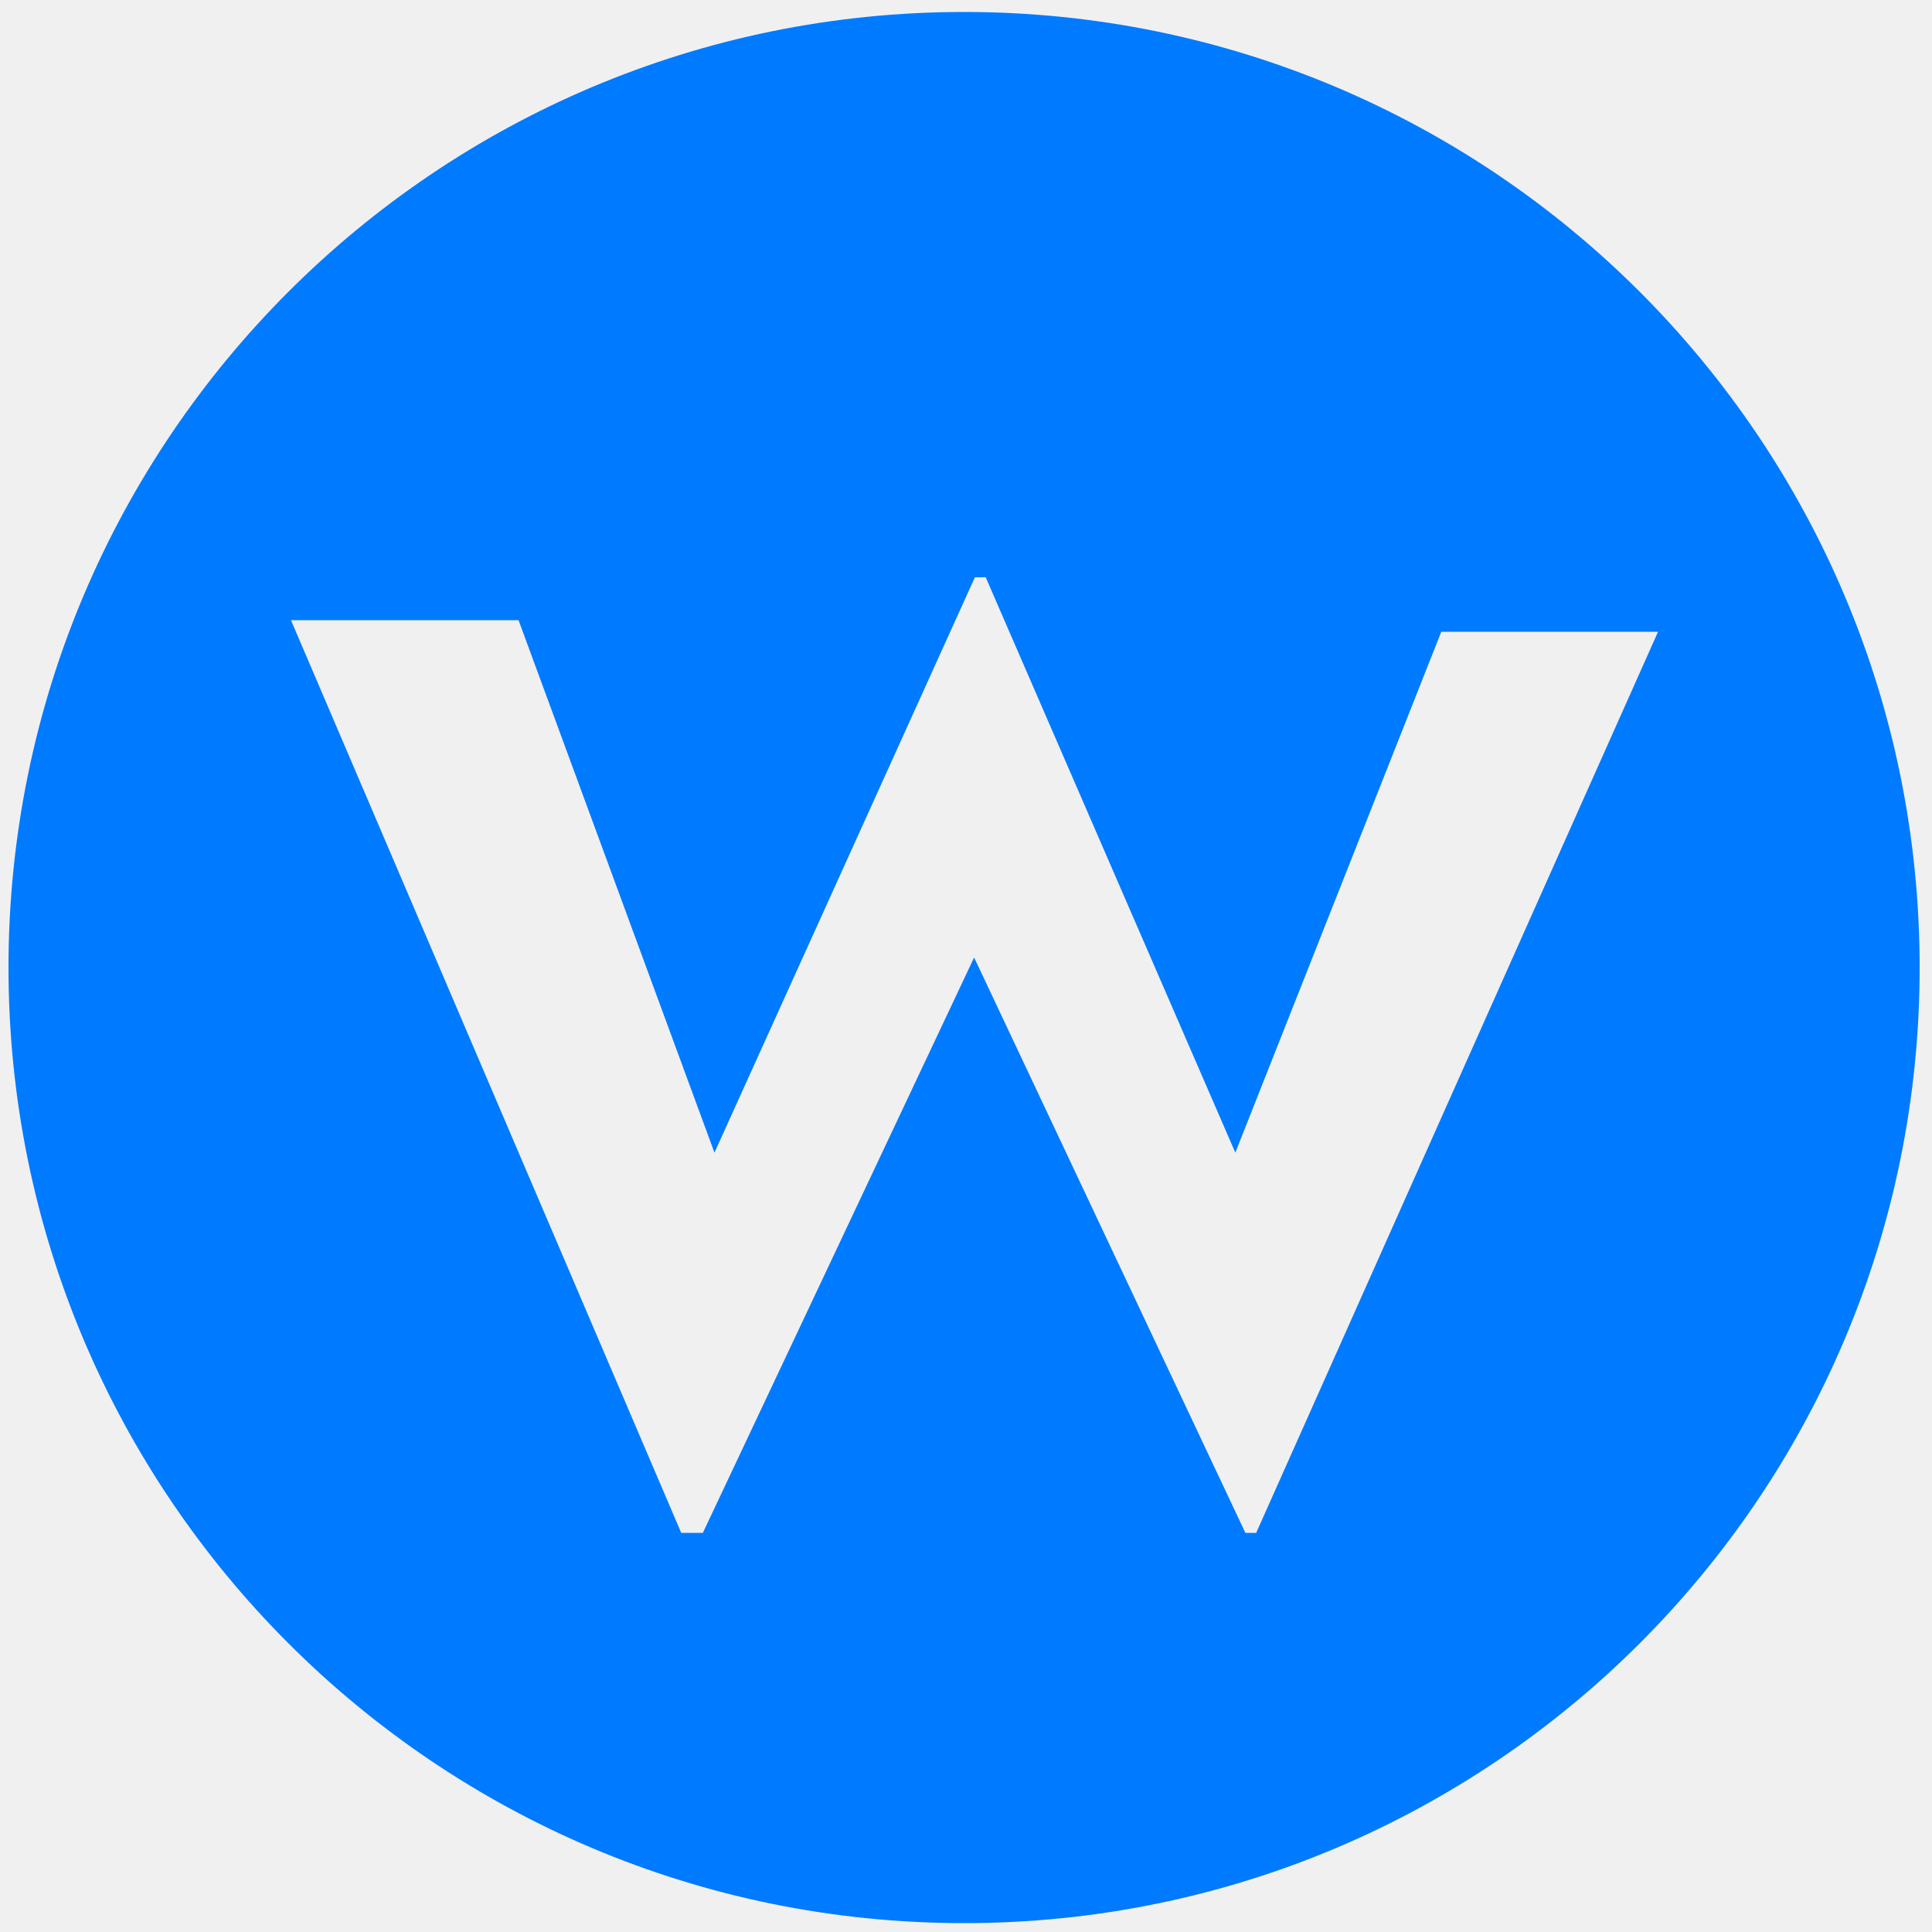
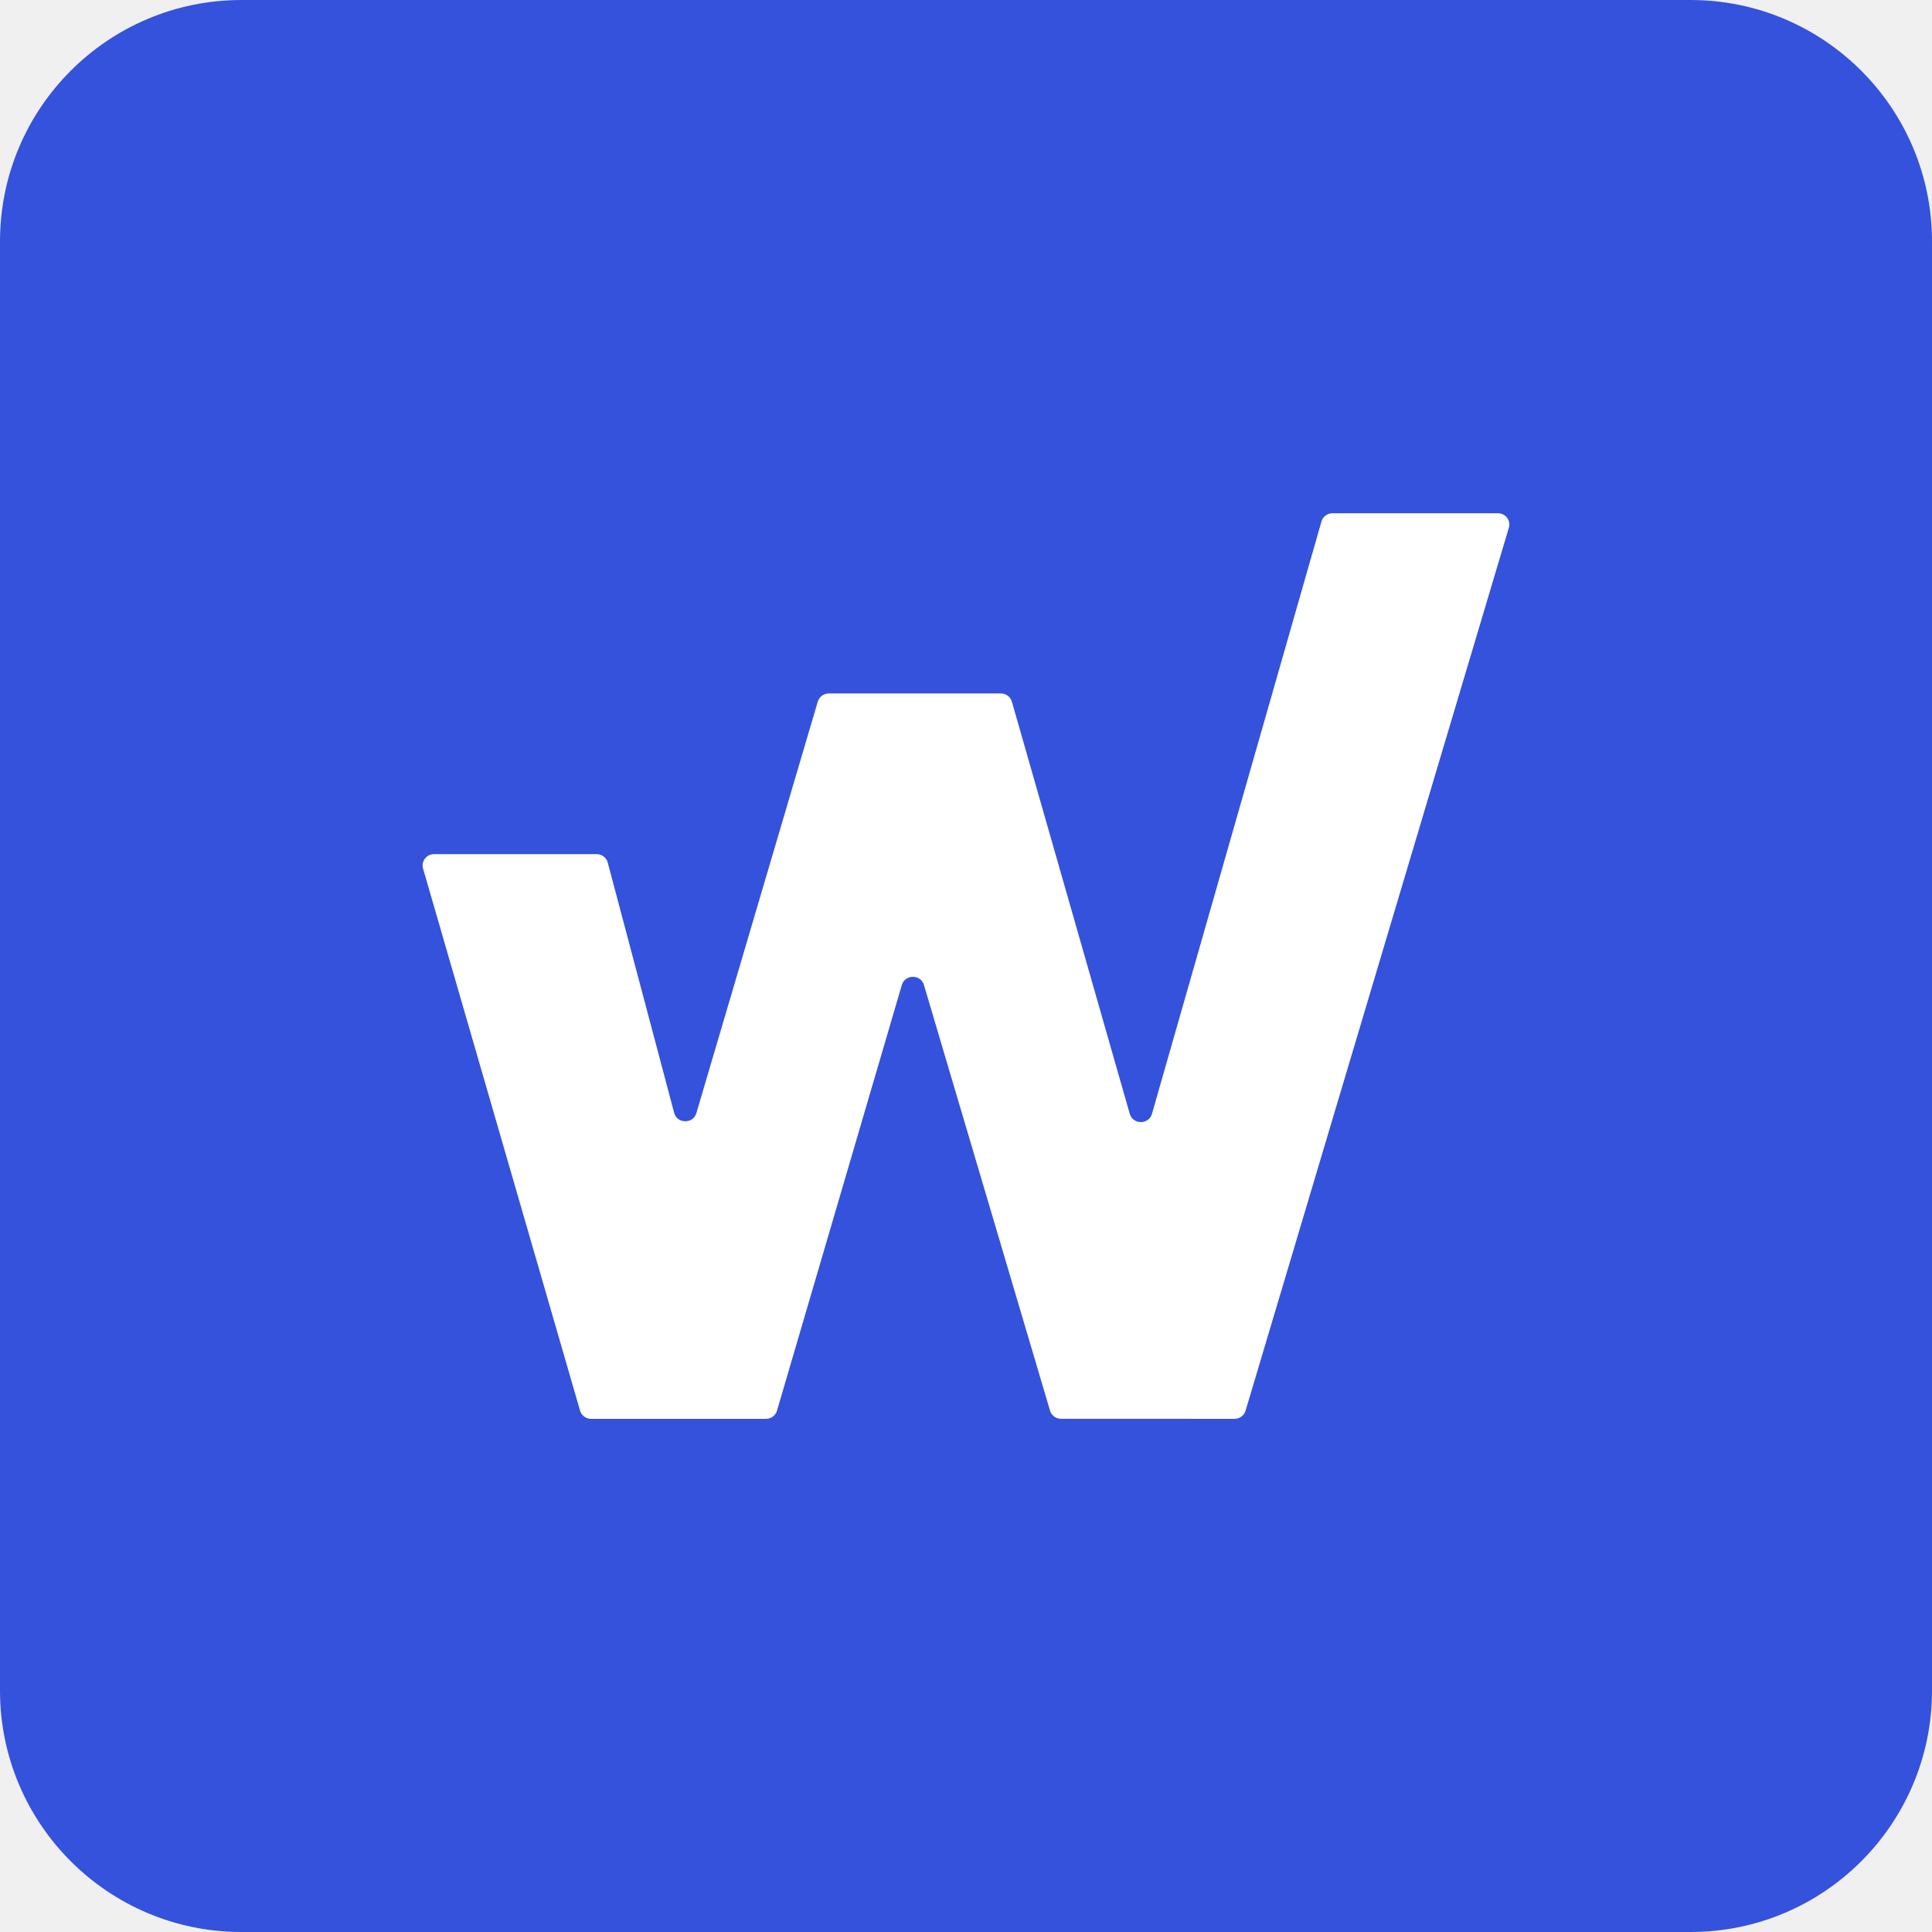
- <svg xmlns="http://www.w3.org/2000/svg" version="1.1" id="Layer_1" x="0px" y="0px" viewBox="0 0 500 500" style="enable-background:new 0 0 500 500;" xml:space="preserve">
-   <style type="text/css">
- 	.st0{fill:#007AFF;}
- </style>
-   <path class="st0" d="M249.5,3.1C112.9,3.1,2.2,113.8,2.2,250.4s110.7,247.3,247.3,247.3s247.3-110.7,247.3-247.3  S386.1,3.1,249.5,3.1z M325.1,396.7h-2.8l-70.2-148.9l-70.2,148.9h-5.6l-101-236.2h58.9l50.7,137.8l67.4-148.9h2.8l64.6,148.9  L373,163.5h56.1L325.1,396.7z" />
+ <svg xmlns="http://www.w3.org/2000/svg" fill="none" height="64" viewBox="0 0 64 64" width="64">
+   <path d="m0 8c0-4.418 3.582-8 8-8h48c4.418 0 8 3.582 8 8v48c0 4.418-3.582 8-8 8h-48c-4.418 0-8-3.582-8-8z" fill="#3452db" />
+   <path d="m35.15 47c-.17 0-.319-.11-.366-.27l-4.177-14.101c-.107-.361-.627-.36-.733.001l-4.135 14.1c-.047.161-.197.271-.367.271h-5.79c-.171 0-.32-.111-.367-.272l-5.201-17.957c-.069-.239.114-.478.367-.478h5.382c.174 0 .325.115.369.28l2.2 8.289c.098.369.628.376.736.01l4.022-13.631c.047-.16.197-.271.366-.271h5.697c.171 0 .321.112.367.274l3.905 13.652c.104.365.63.365.735 0l5.615-19.622c.046-.162.196-.274.367-.274h5.475c.255 0 .438.24.366.48l-8.722 29.25c-.048.16-.197.27-.366.27z" fill="#fff" />
</svg>
